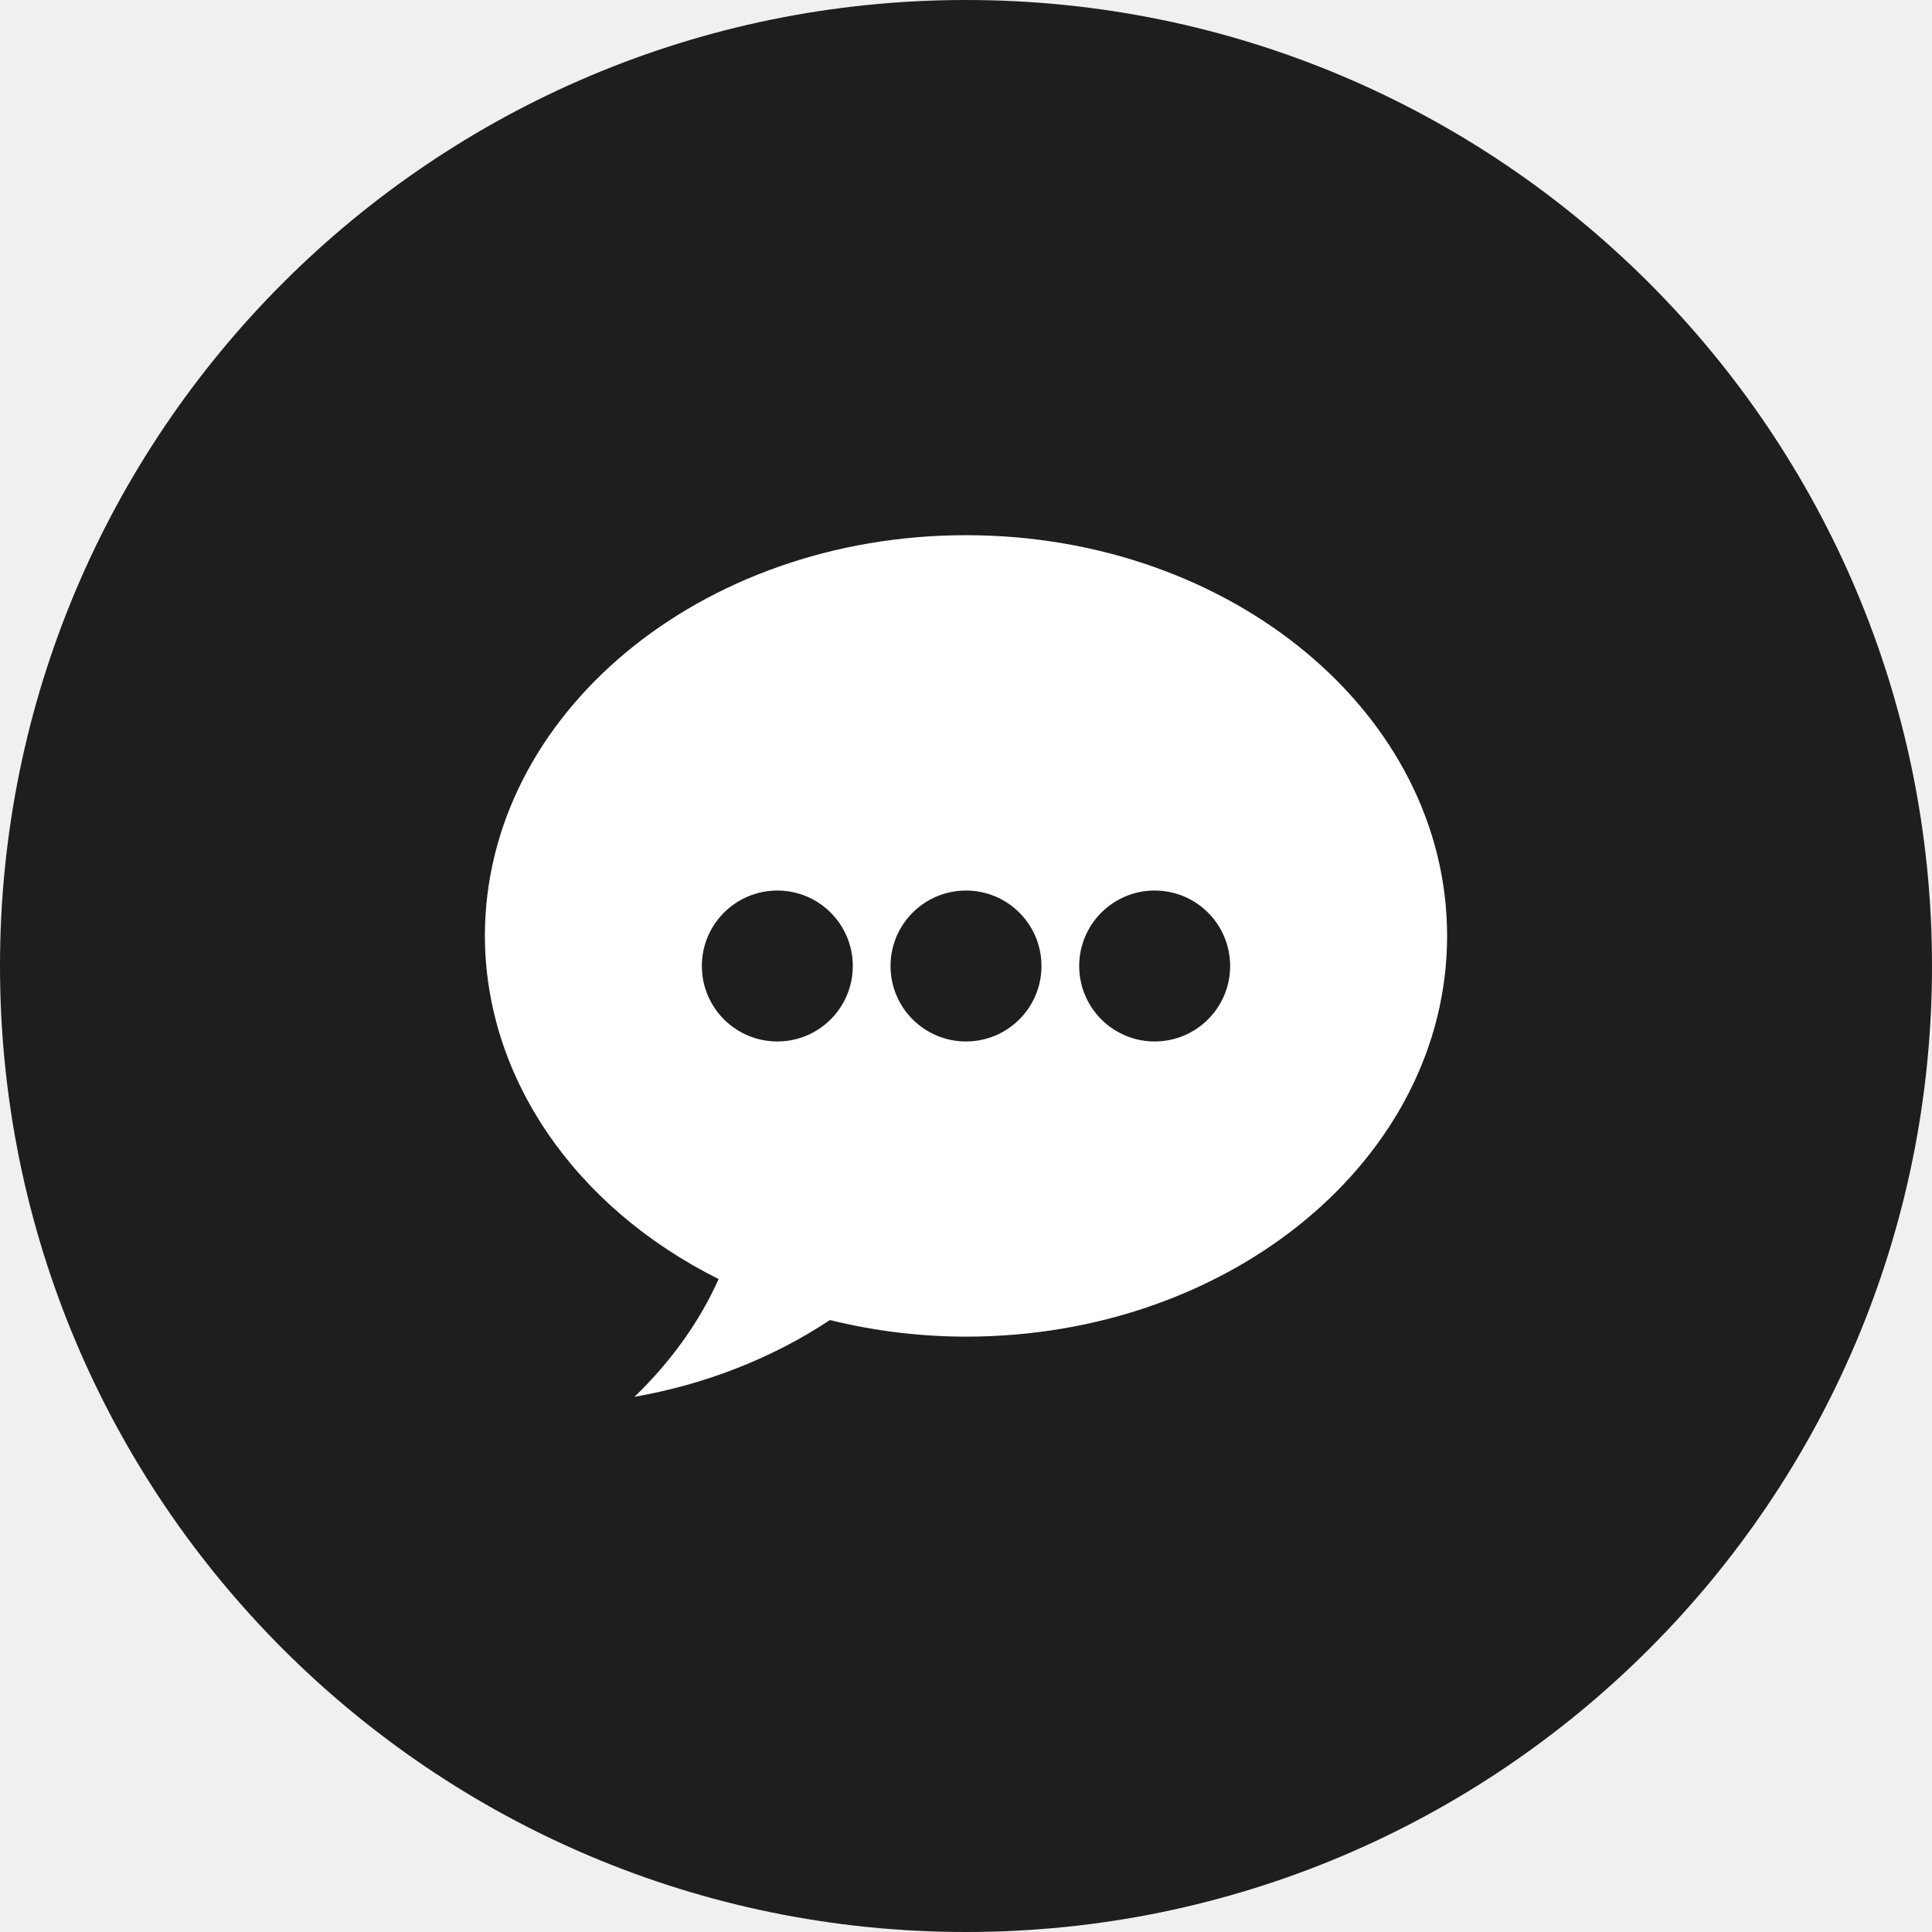
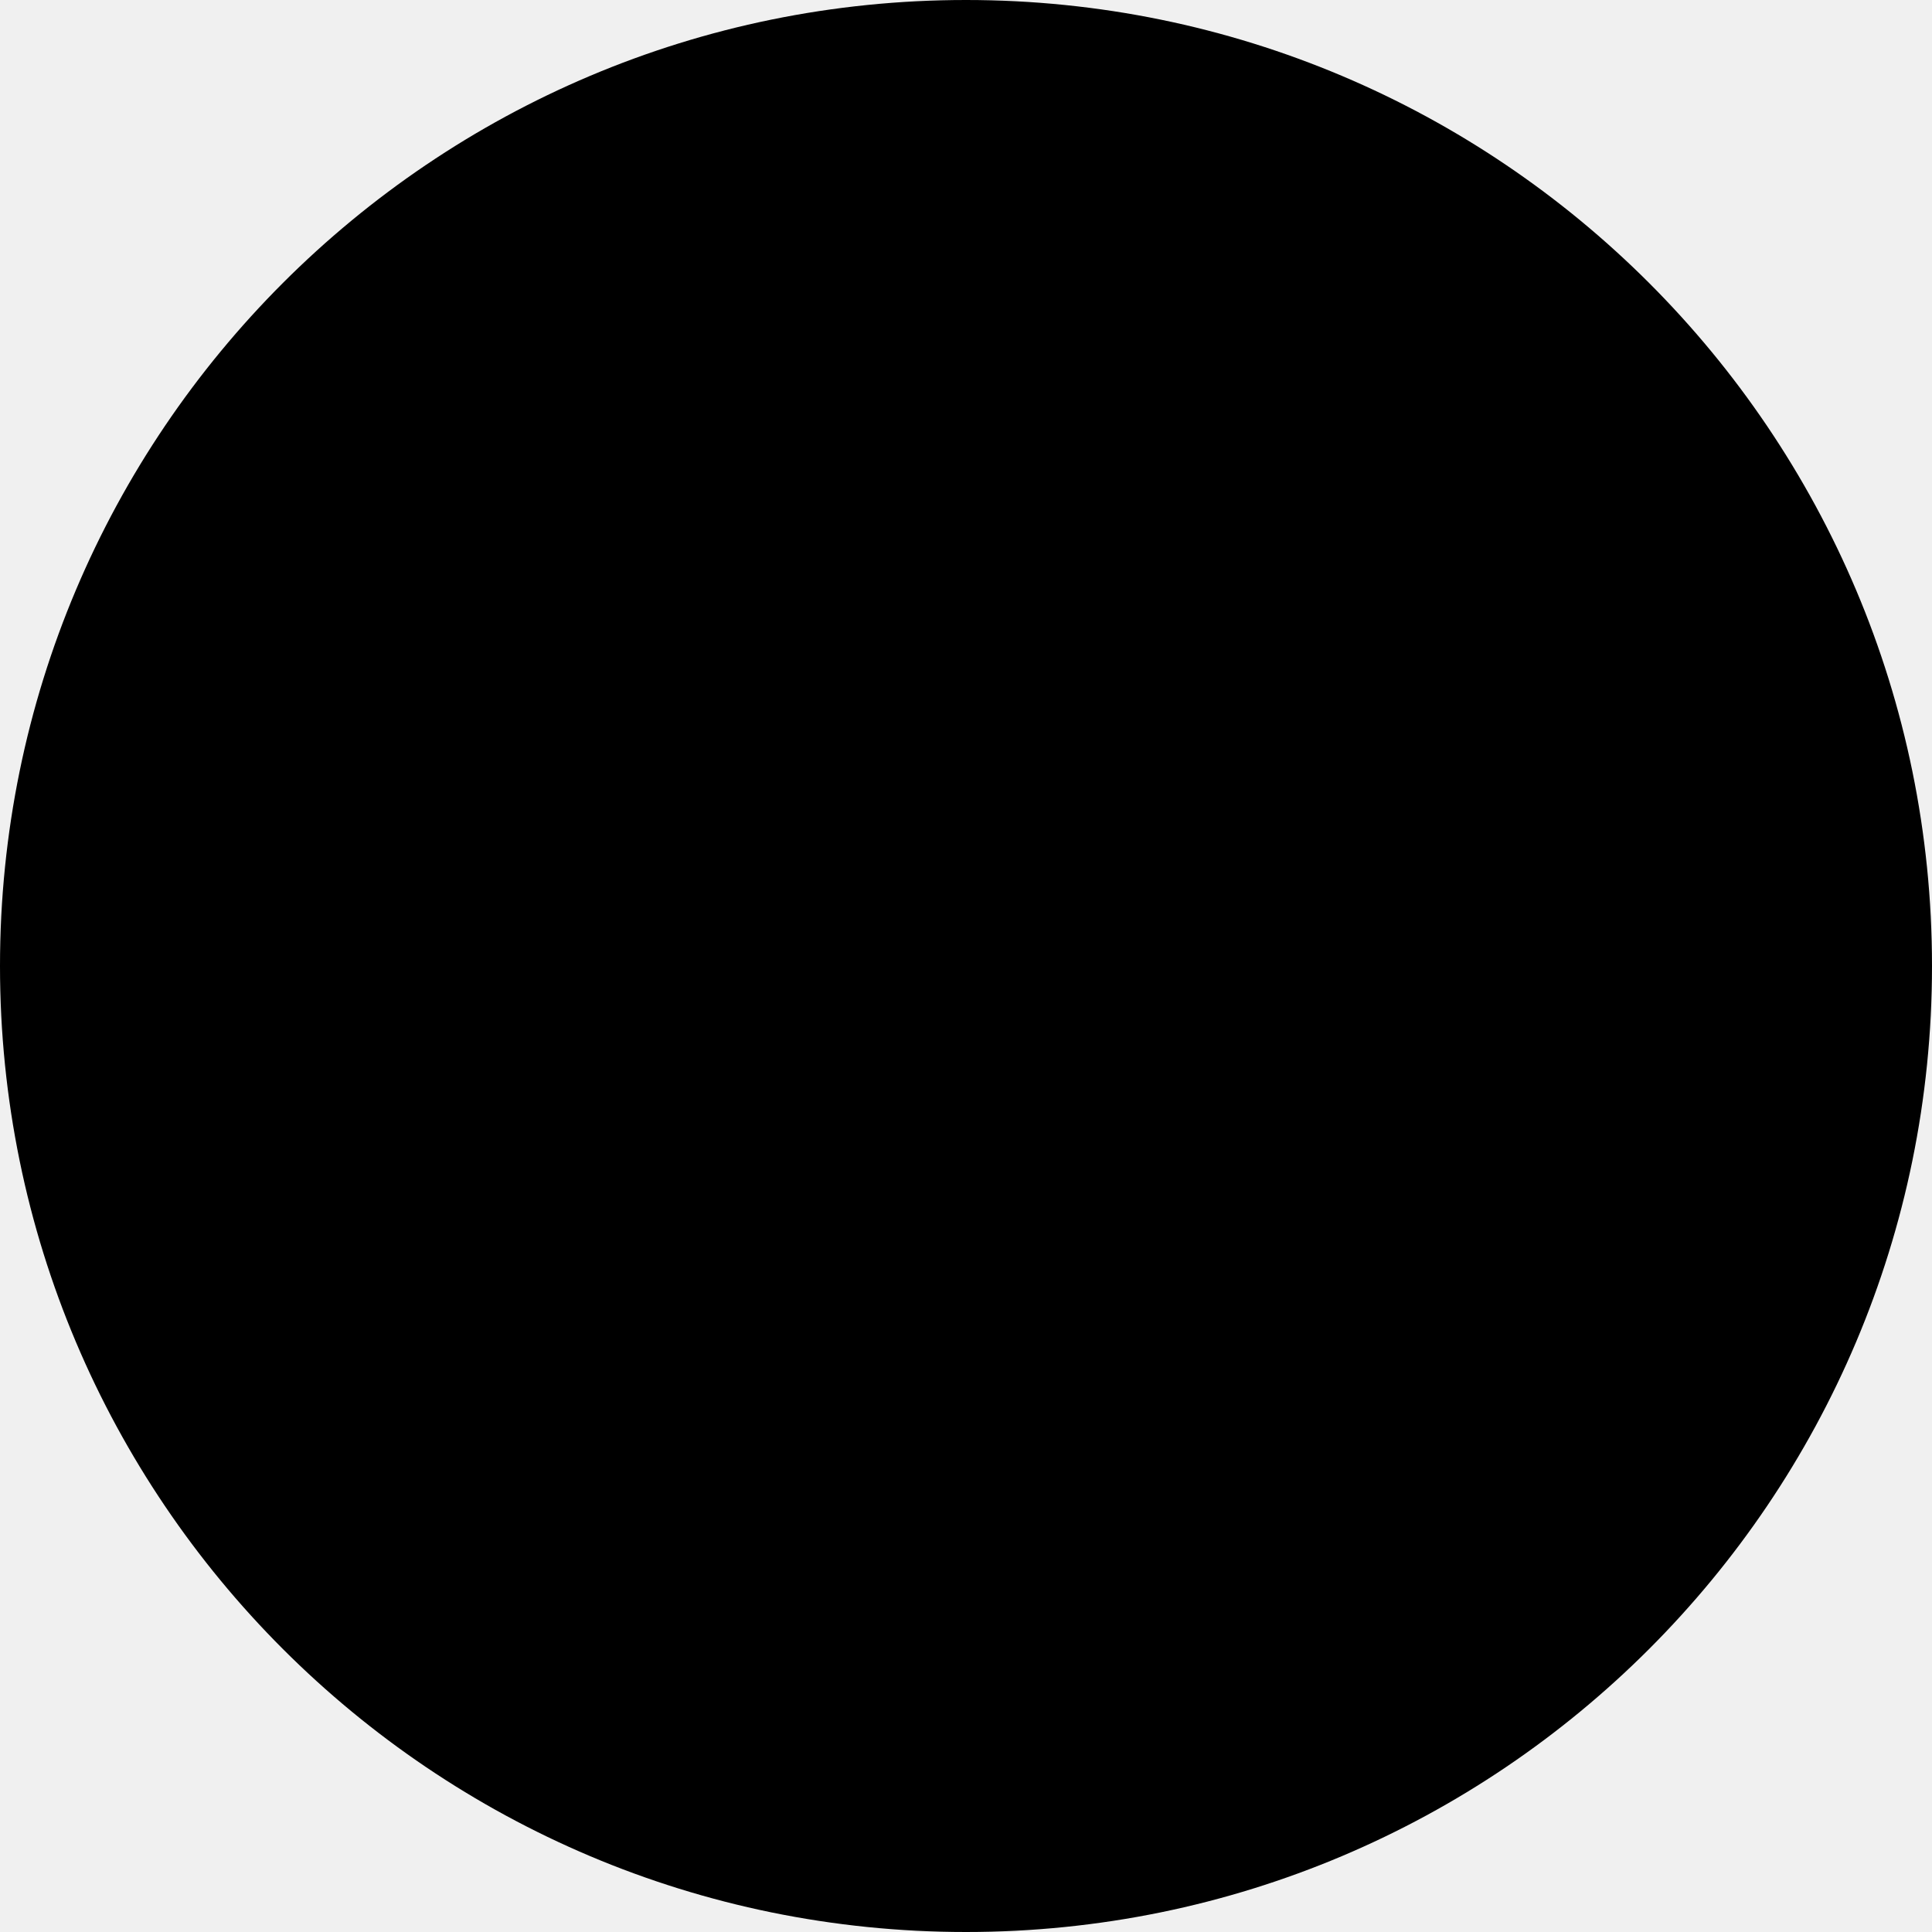
<svg xmlns="http://www.w3.org/2000/svg" width="512" height="512">
-   <circle fill="#1E1E1E" cx="256" cy="256" r="256" />
-   <path fill="#FFF" d="M256 141.831c-70.417 0-127.498 47.545-127.5 106.198.064 37.263 23.57 71.774 61.94 90.933-5.022 11.25-12.56 21.797-22.293 31.208 18.876-3.311 36.596-10.274 51.784-20.342A151.41 151.41 0 0 0 256 354.225c70.415 0 127.497-47.547 127.5-106.197-.003-58.652-57.085-106.197-127.5-106.197zM206 276c-11.046 0-20-8.953-20-19.999 0-11.045 8.954-20 20-20s20 8.955 20 20c0 11.046-8.954 19.999-20 19.999zm50 0c-11.046 0-20-8.953-20-19.999 0-11.045 8.954-20 20-20s20 8.955 20 20c0 11.046-8.954 19.999-20 19.999zm50 0c-11.046 0-20-8.953-20-19.999 0-11.045 8.954-20 20-20s20 8.955 20 20c0 11.046-8.954 19.999-20 19.999z" />
+   <circle fill="{{bg}}" cx="256" cy="256" r="256" />
+   <path fill="{{fg}}" d="M256 141.831c-70.417 0-127.498 47.545-127.5 106.198.064 37.263 23.57 71.774 61.94 90.933-5.022 11.25-12.56 21.797-22.293 31.208 18.876-3.311 36.596-10.274 51.784-20.342A151.41 151.41 0 0 0 256 354.225c70.415 0 127.497-47.547 127.5-106.197-.003-58.652-57.085-106.197-127.5-106.197zM206 276c-11.046 0-20-8.953-20-19.999 0-11.045 8.954-20 20-20s20 8.955 20 20c0 11.046-8.954 19.999-20 19.999zm50 0c-11.046 0-20-8.953-20-19.999 0-11.045 8.954-20 20-20s20 8.955 20 20c0 11.046-8.954 19.999-20 19.999zm50 0c-11.046 0-20-8.953-20-19.999 0-11.045 8.954-20 20-20s20 8.955 20 20c0 11.046-8.954 19.999-20 19.999z" />
</svg>
